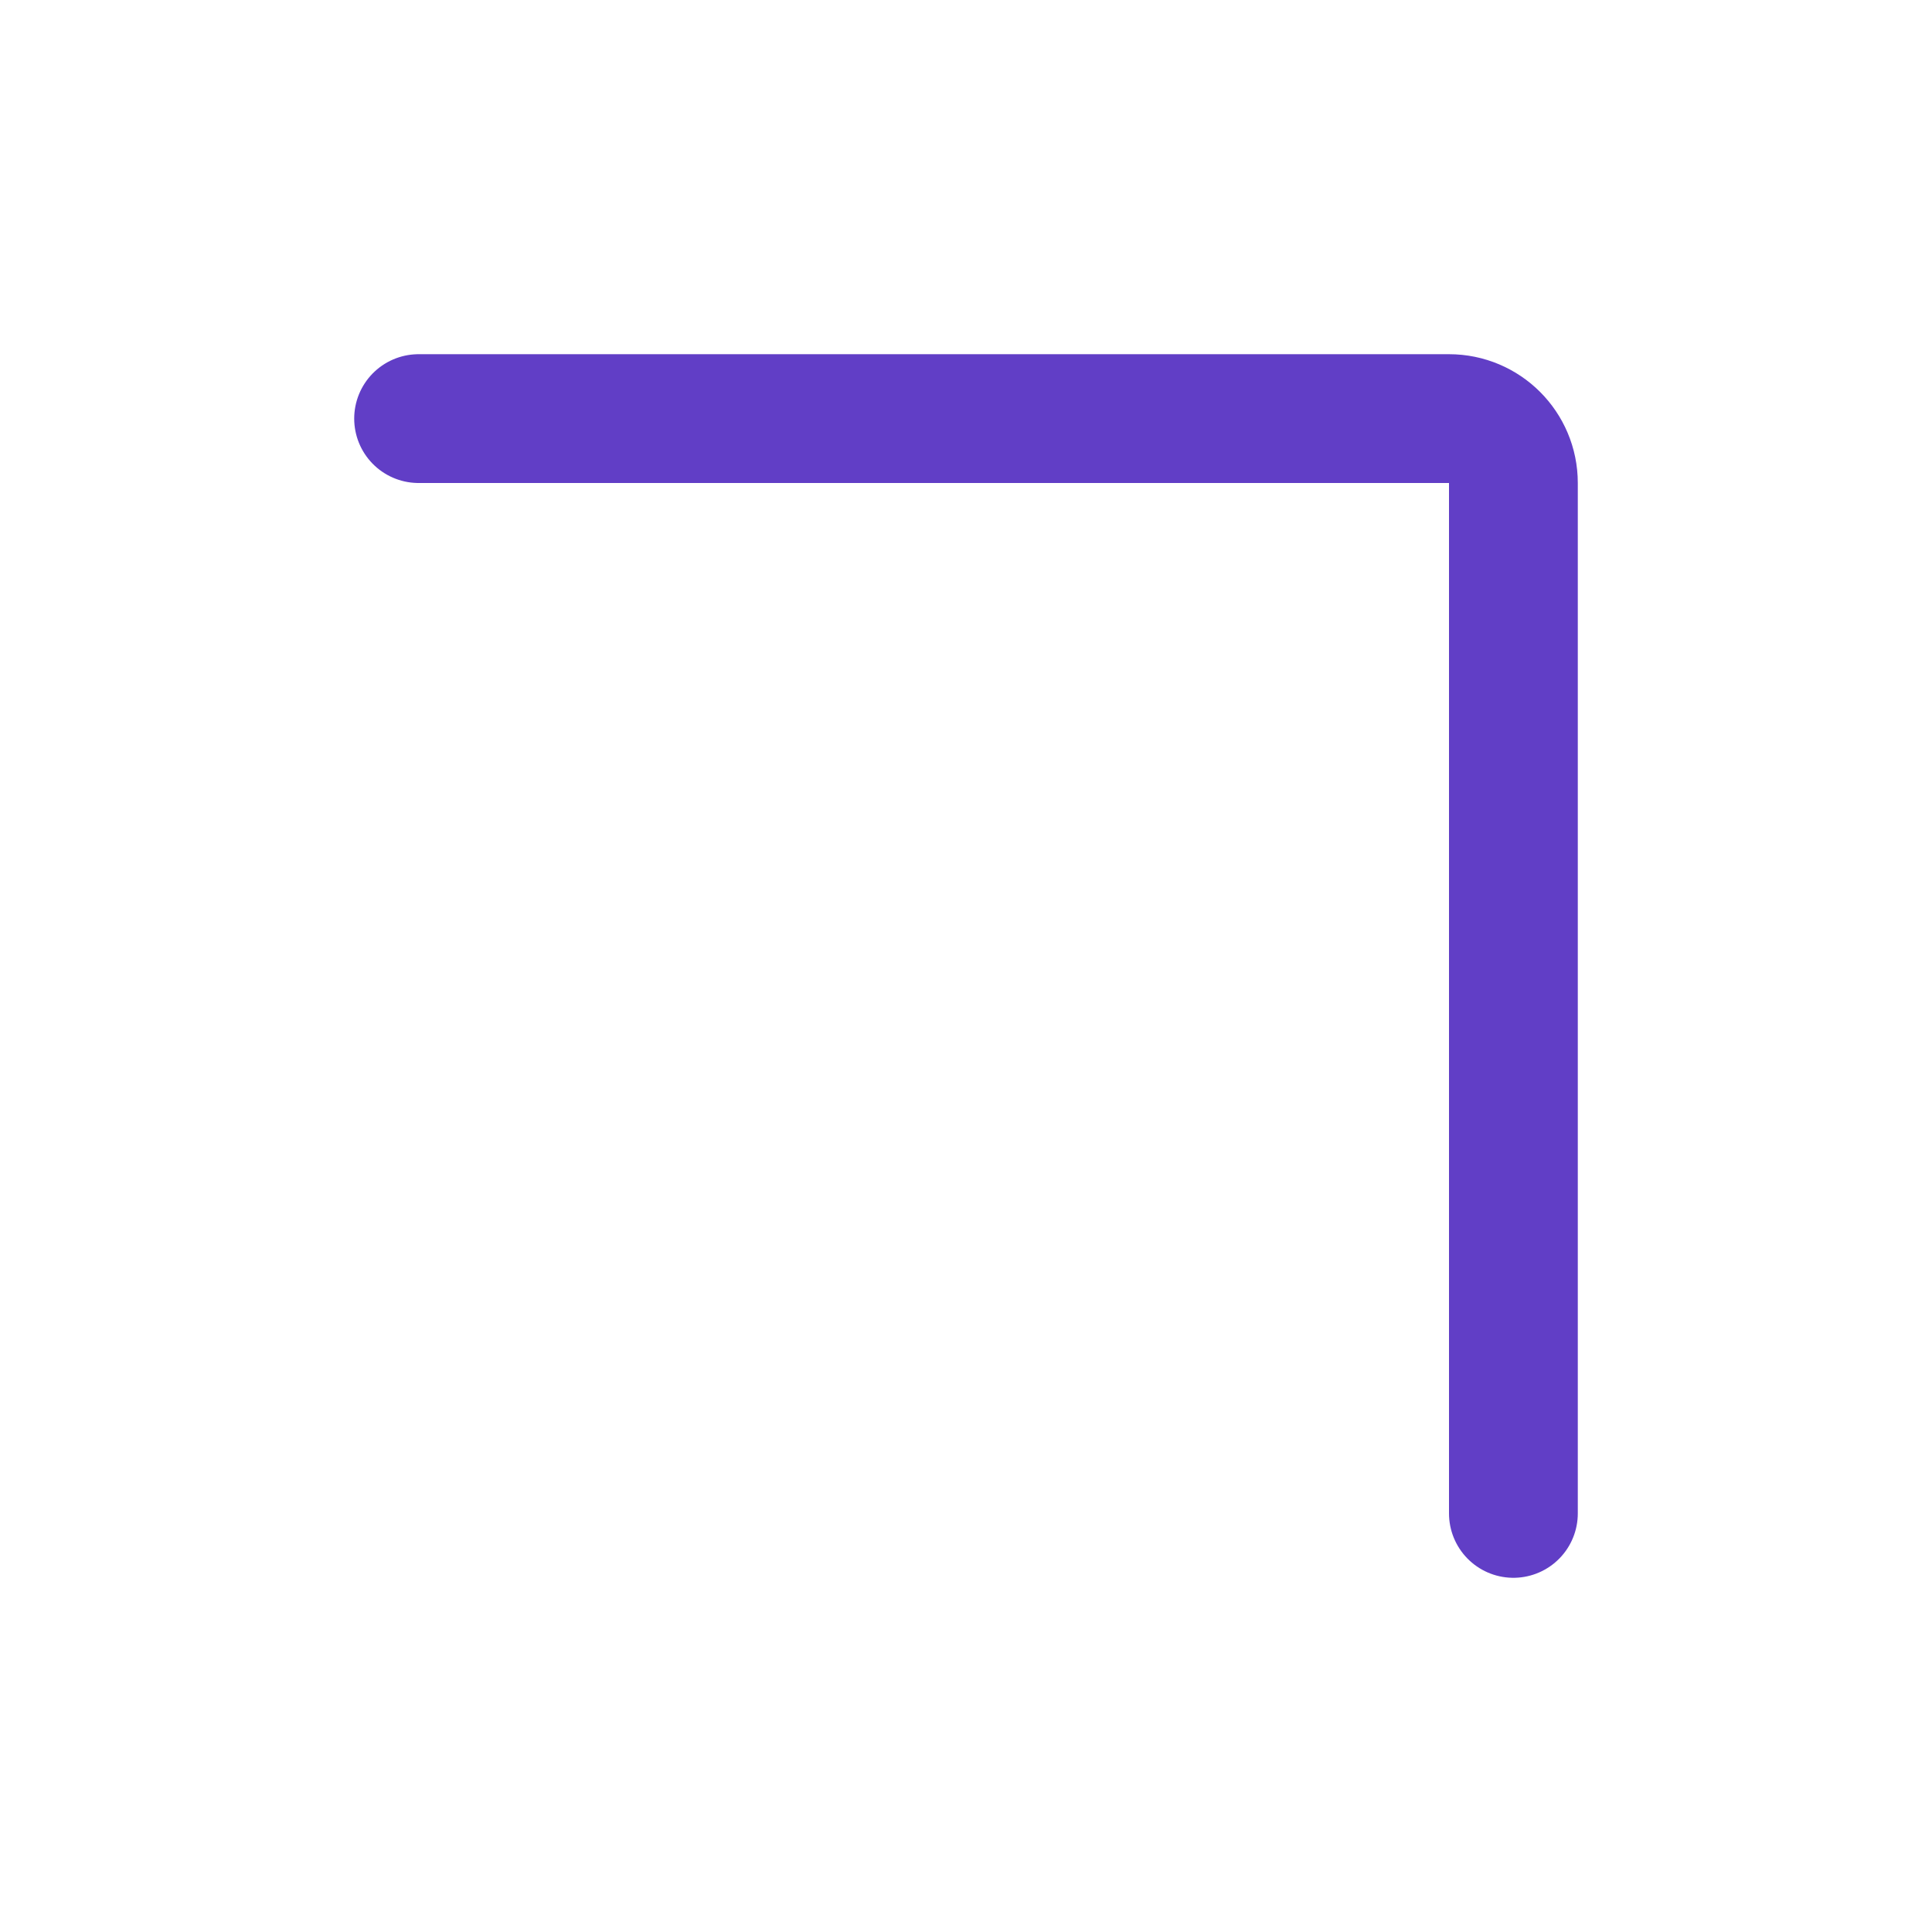
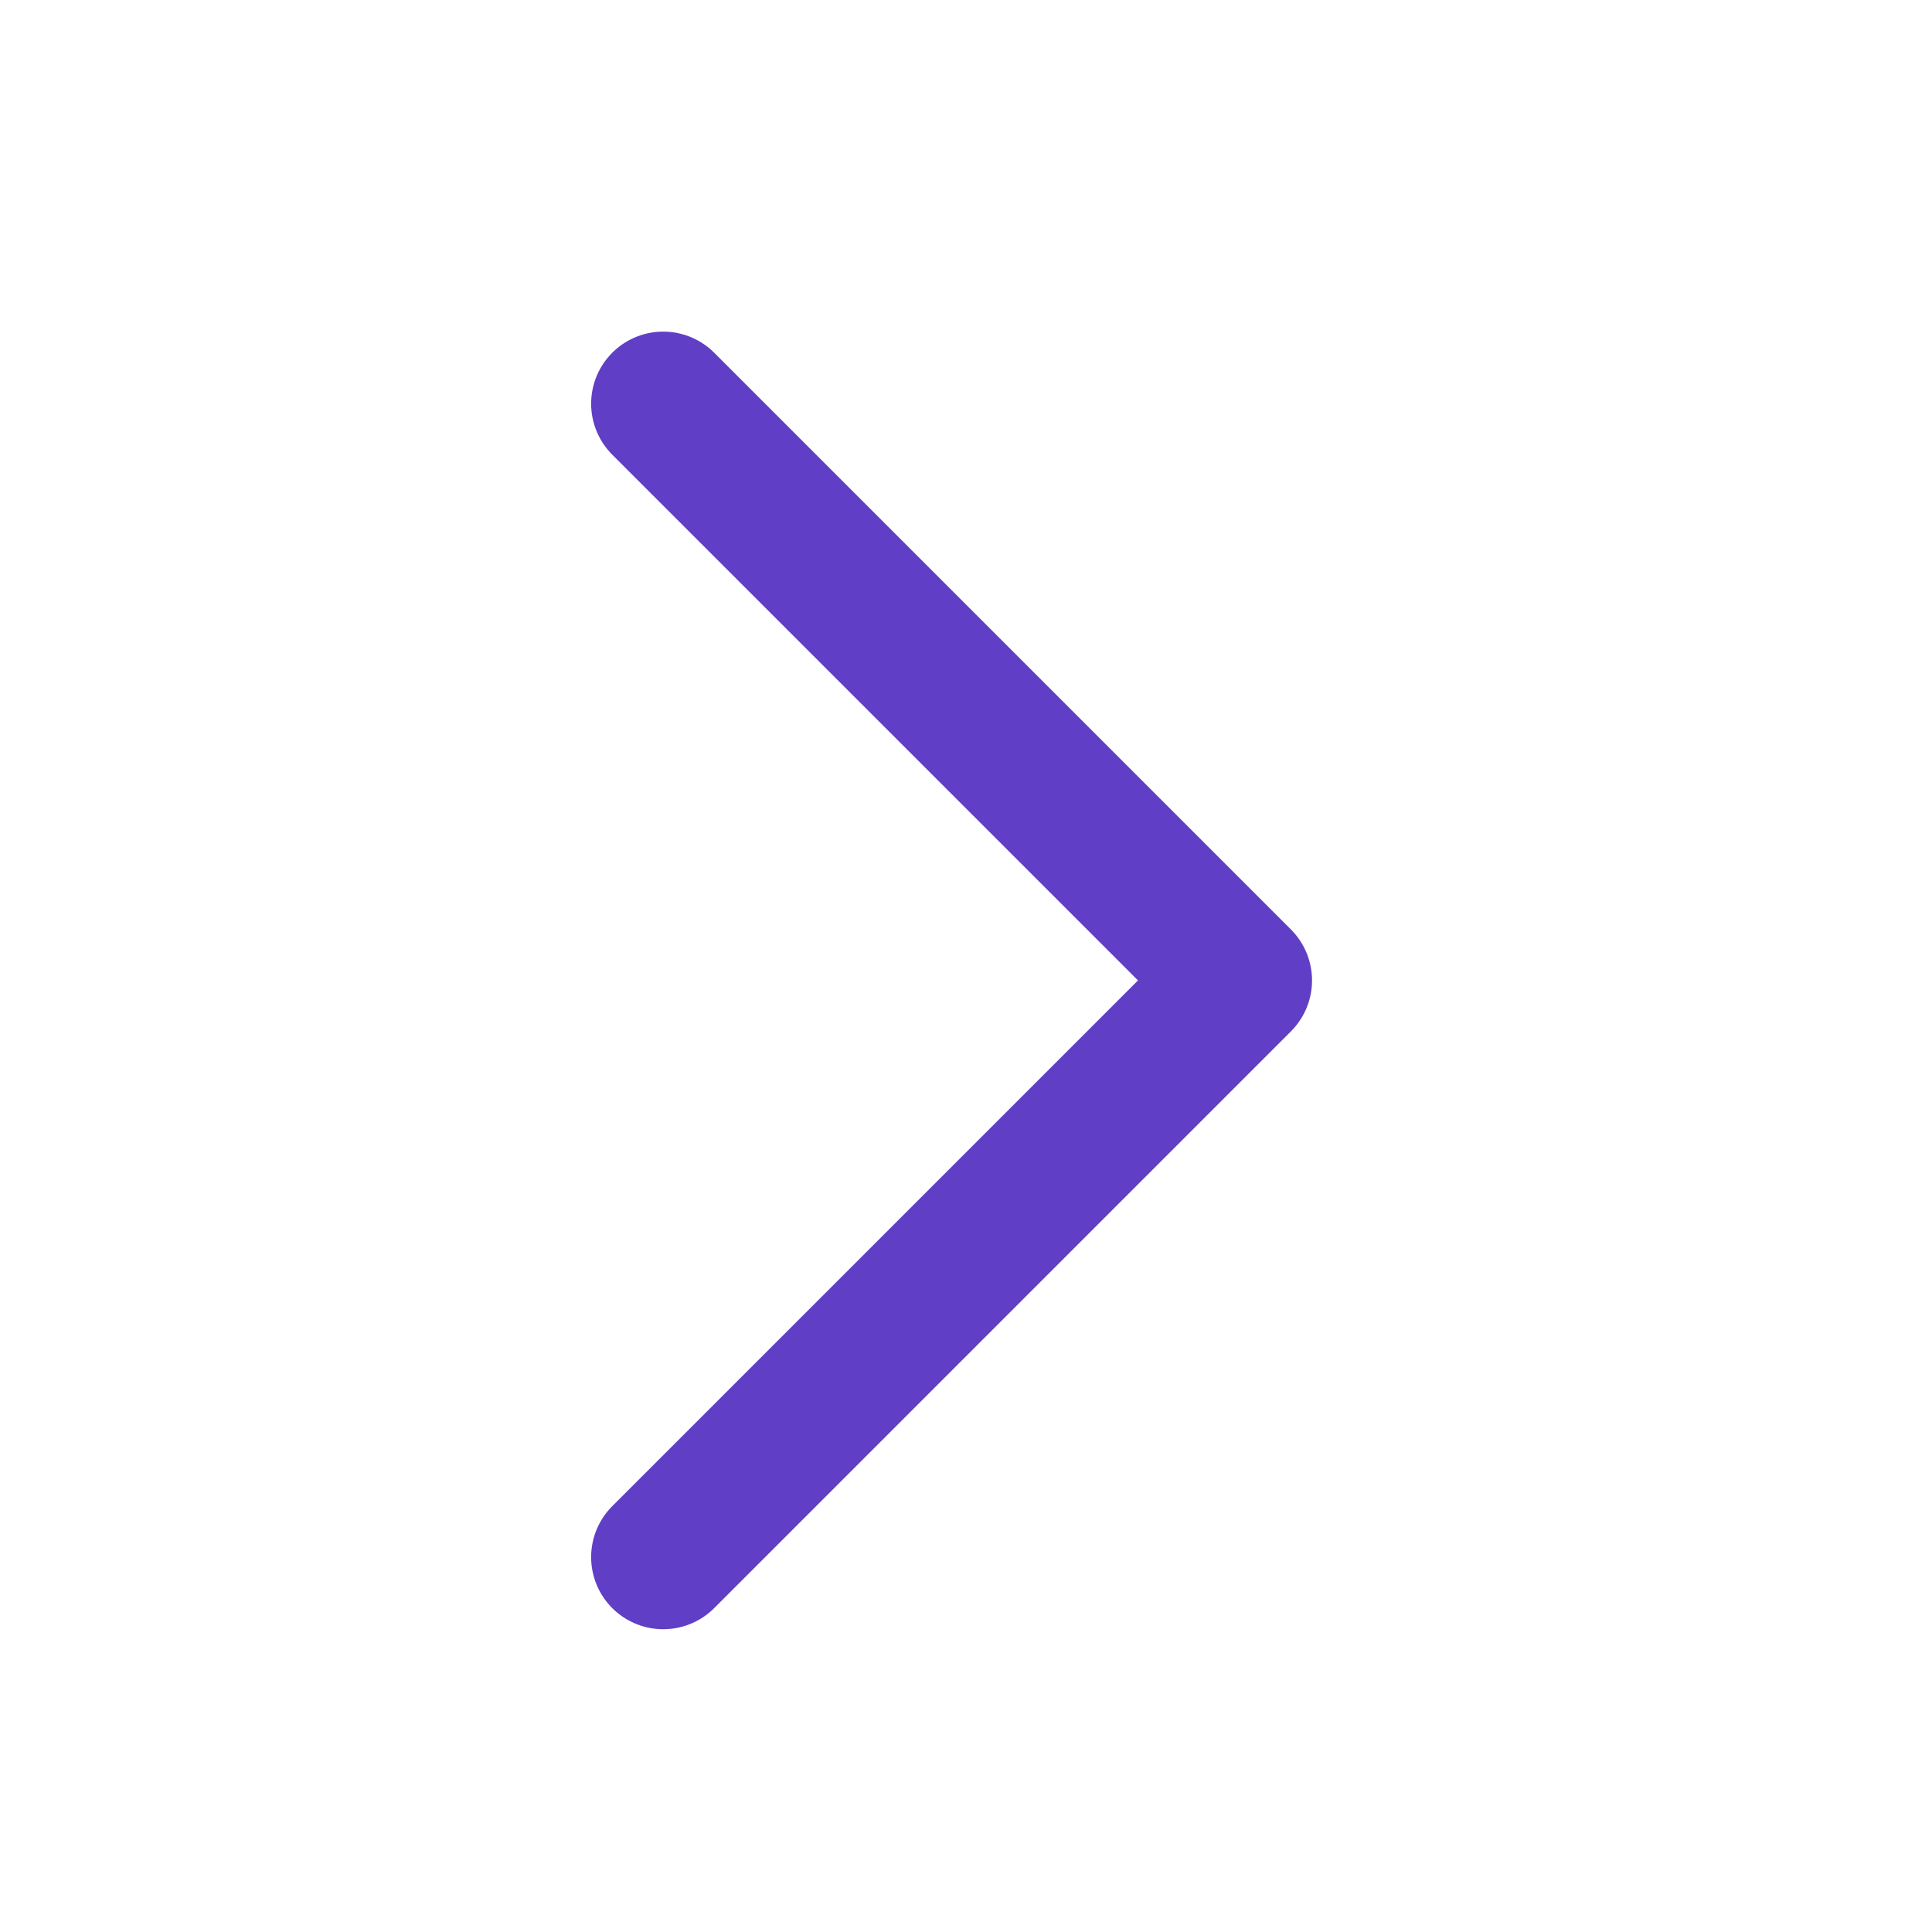
- <svg xmlns="http://www.w3.org/2000/svg" width="60" height="60" viewBox="0 0 60 60" fill="none">
-   <path d="M13 13H45C46.105 13 47 13.895 47 15V47" stroke="#613EC6" stroke-width="4" stroke-linecap="round" stroke-linejoin="round" />
+ <svg xmlns="http://www.w3.org/2000/svg" width="67" height="67" viewBox="0 0 67 67" fill="none">
+   <path d="M23 14L43 34L23 54" stroke="#613EC6" stroke-width="5" stroke-linecap="round" stroke-linejoin="round" />
</svg>
